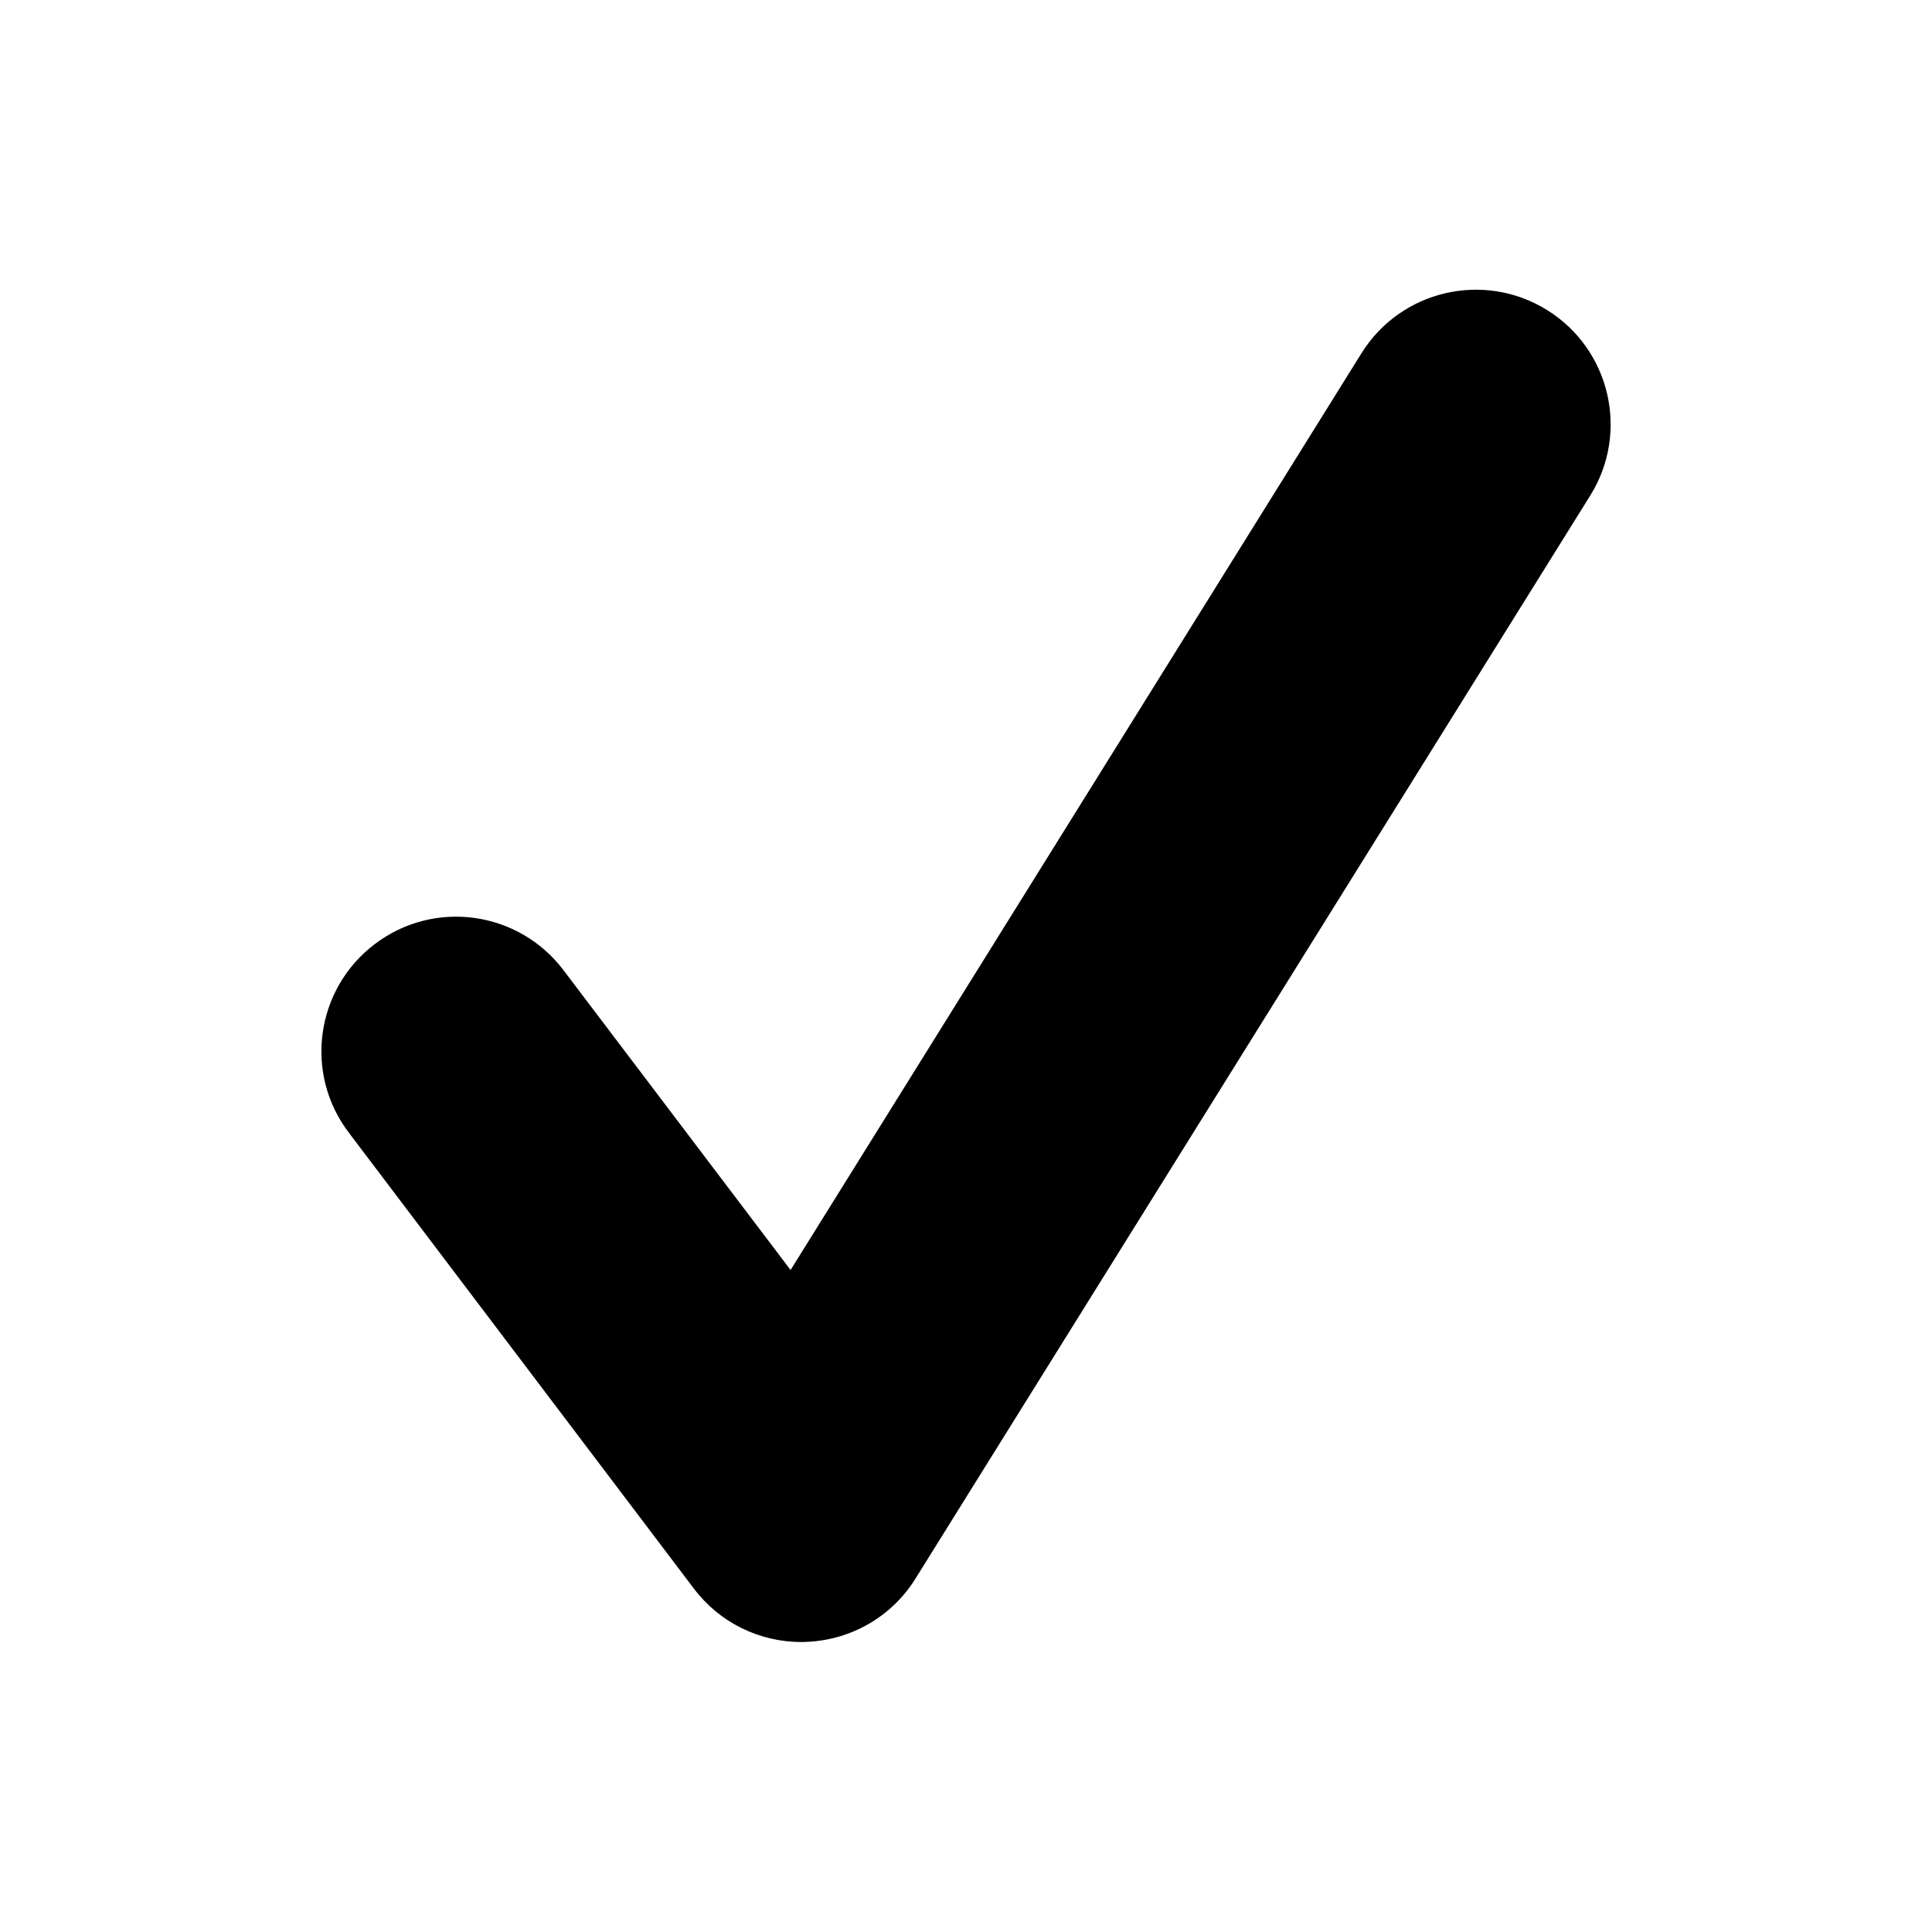
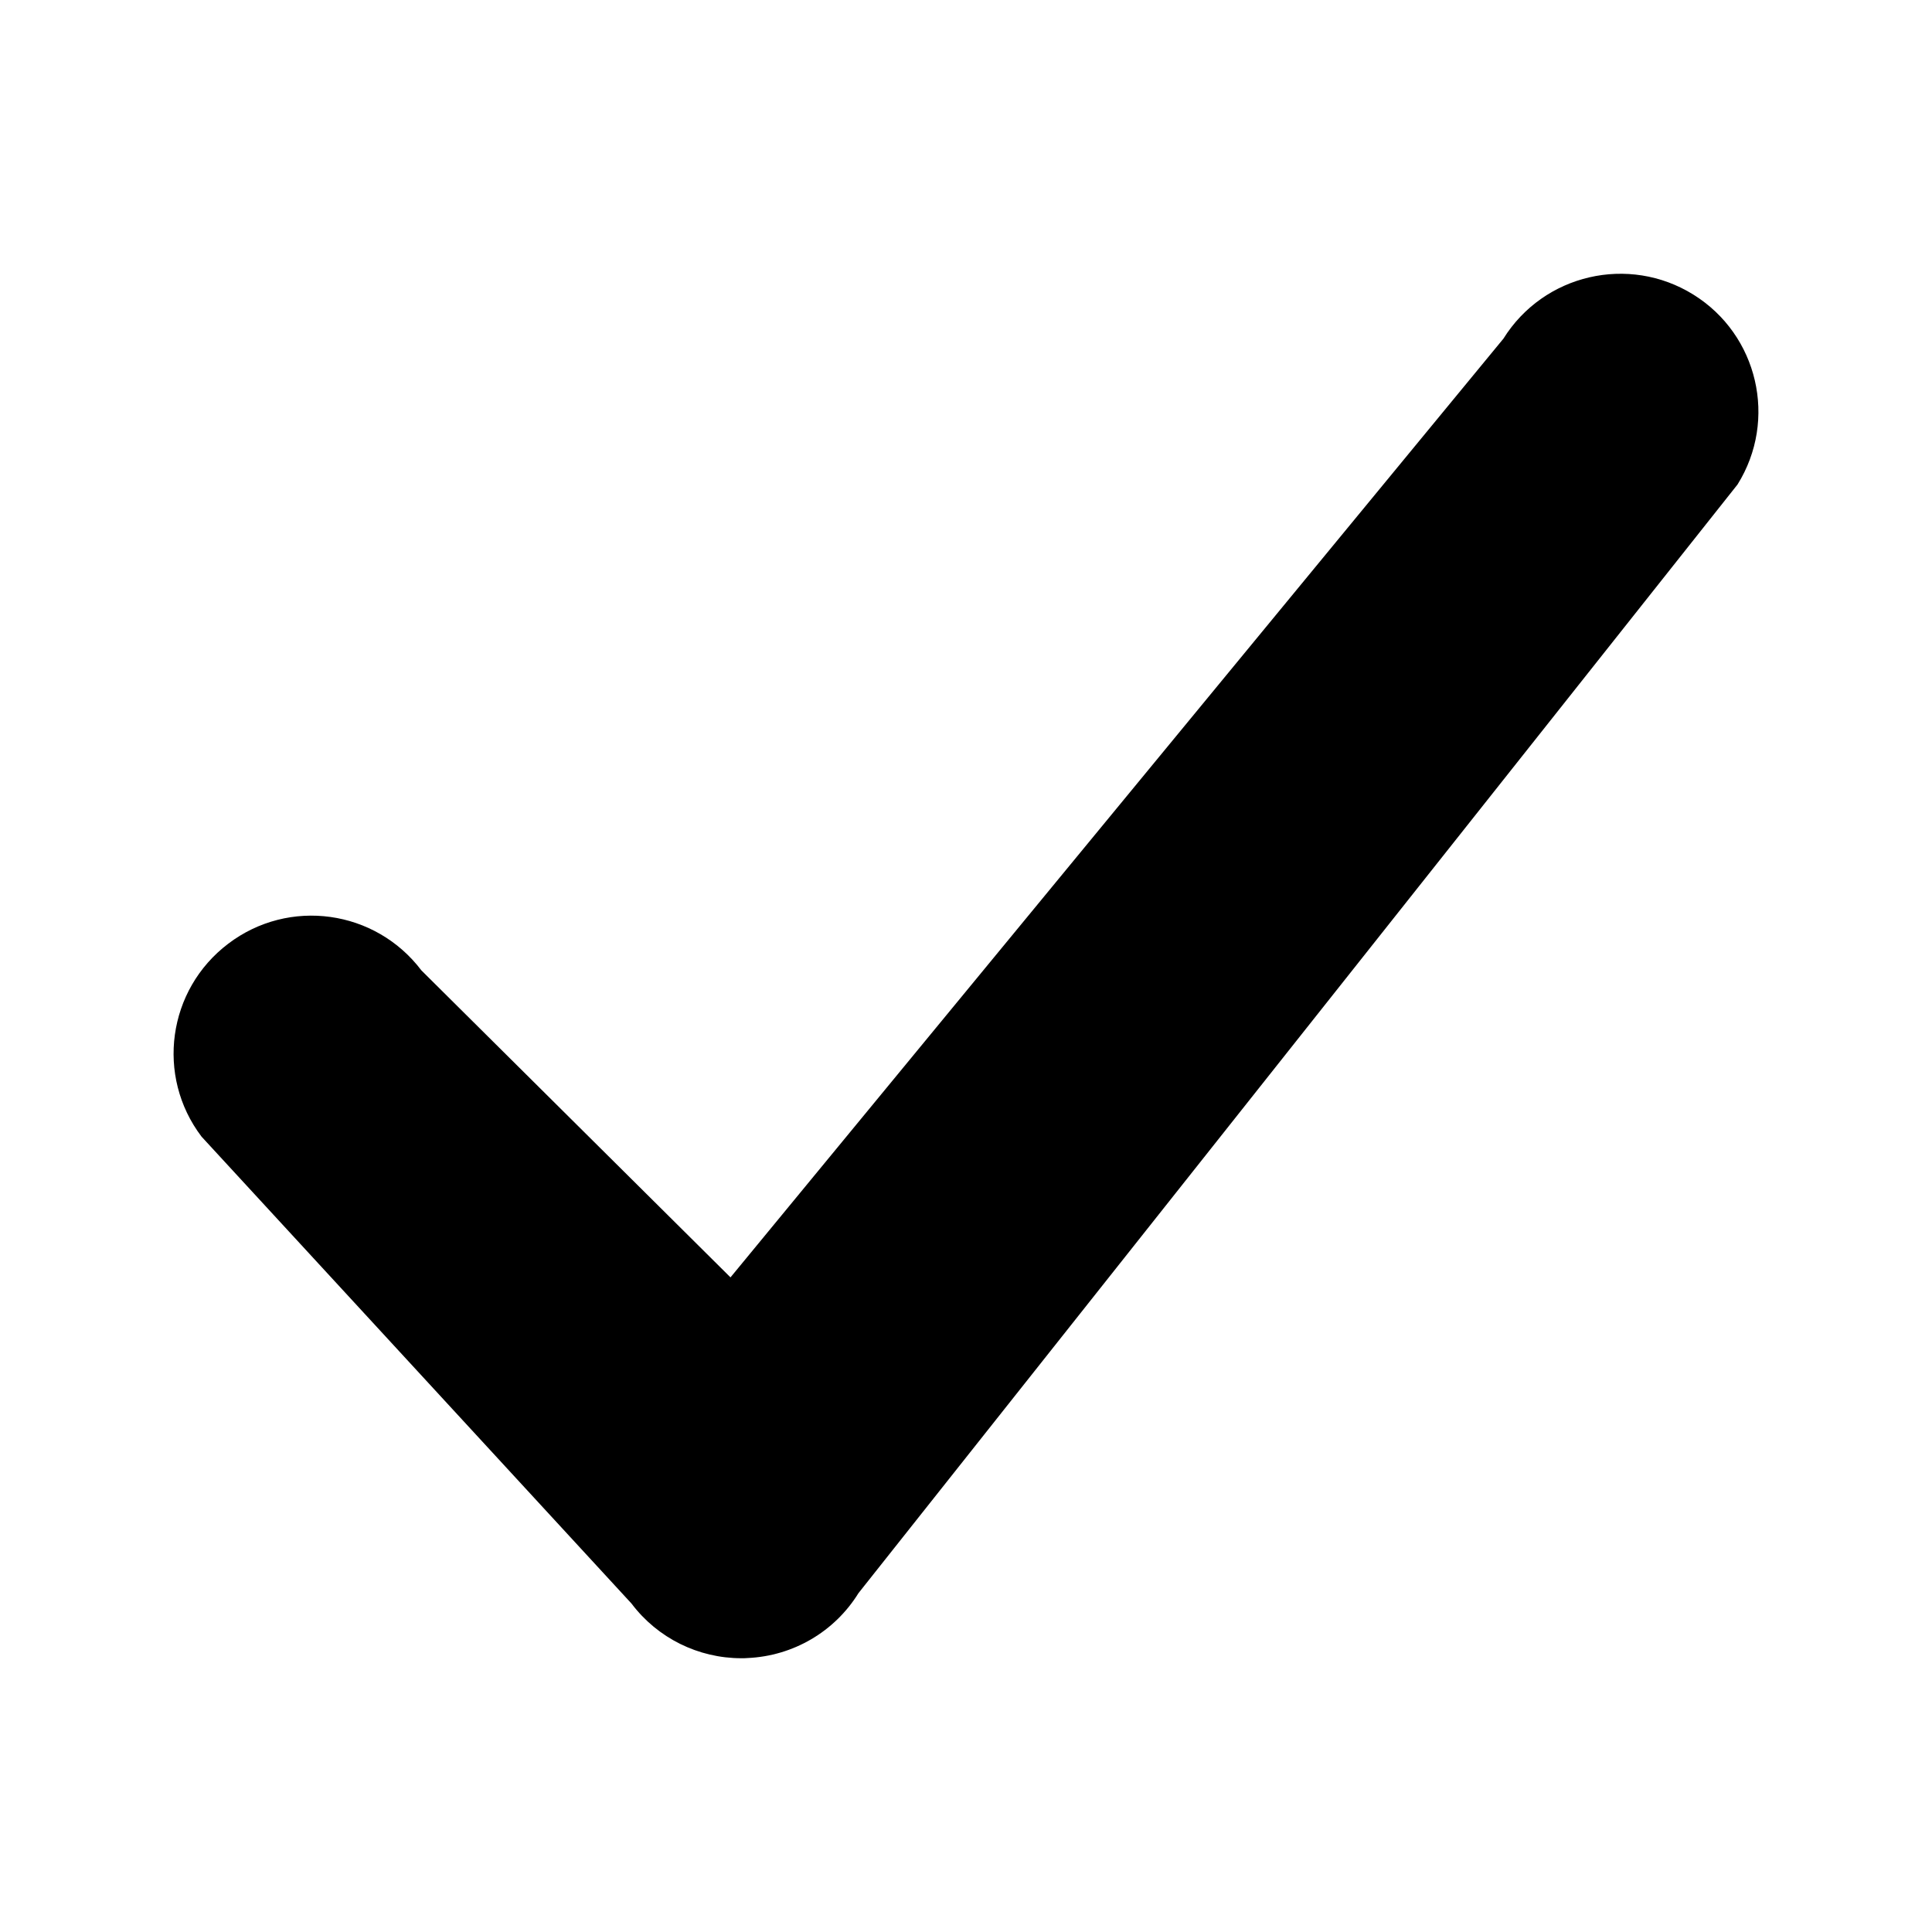
- <svg xmlns="http://www.w3.org/2000/svg" version="1.1" width="640" height="640" viewBox="0 0 640 640">
-   <path fill="#000" d="M265.408 543.936c-13.92 0-27.104-6.496-35.552-17.696l-114.336-151.072c-14.88-19.616-11.008-47.552 8.64-62.432 19.68-14.944 47.616-11.008 62.496 8.64l75.232 99.328 189.152-303.744c13.024-20.864 40.544-27.264 61.472-14.24 20.896 12.992 27.328 40.512 14.272 61.44l-223.488 358.72c-7.744 12.512-21.152 20.32-35.84 20.992-0.704 0.064-1.344 0.064-2.048 0.064z" />
+ <svg xmlns="http://www.w3.org/2000/svg" id="svg3355" version="1.1" viewBox="0 0 512 512">
+   <path id="path3353" d="m196.471 439.448c-11.401 0-22.199-5.32-29.118-14.493l-113.94-123.732c-12.187-16.066-9.016-38.946 7.076-51.133 16.119-12.24 38.999-9.016 51.186 7.076l81.913 81.352 204.837-248.775c10.667-17.088 33.207-22.33 50.347-11.663 17.114 10.641 22.382 33.18 11.689 50.321l-232.959 293.801c-6.343 10.248-17.324 16.643-29.354 17.193-0.577 0.052-1.101 0.052-1.677 0.052z" stroke-width=".819" />
</svg>
